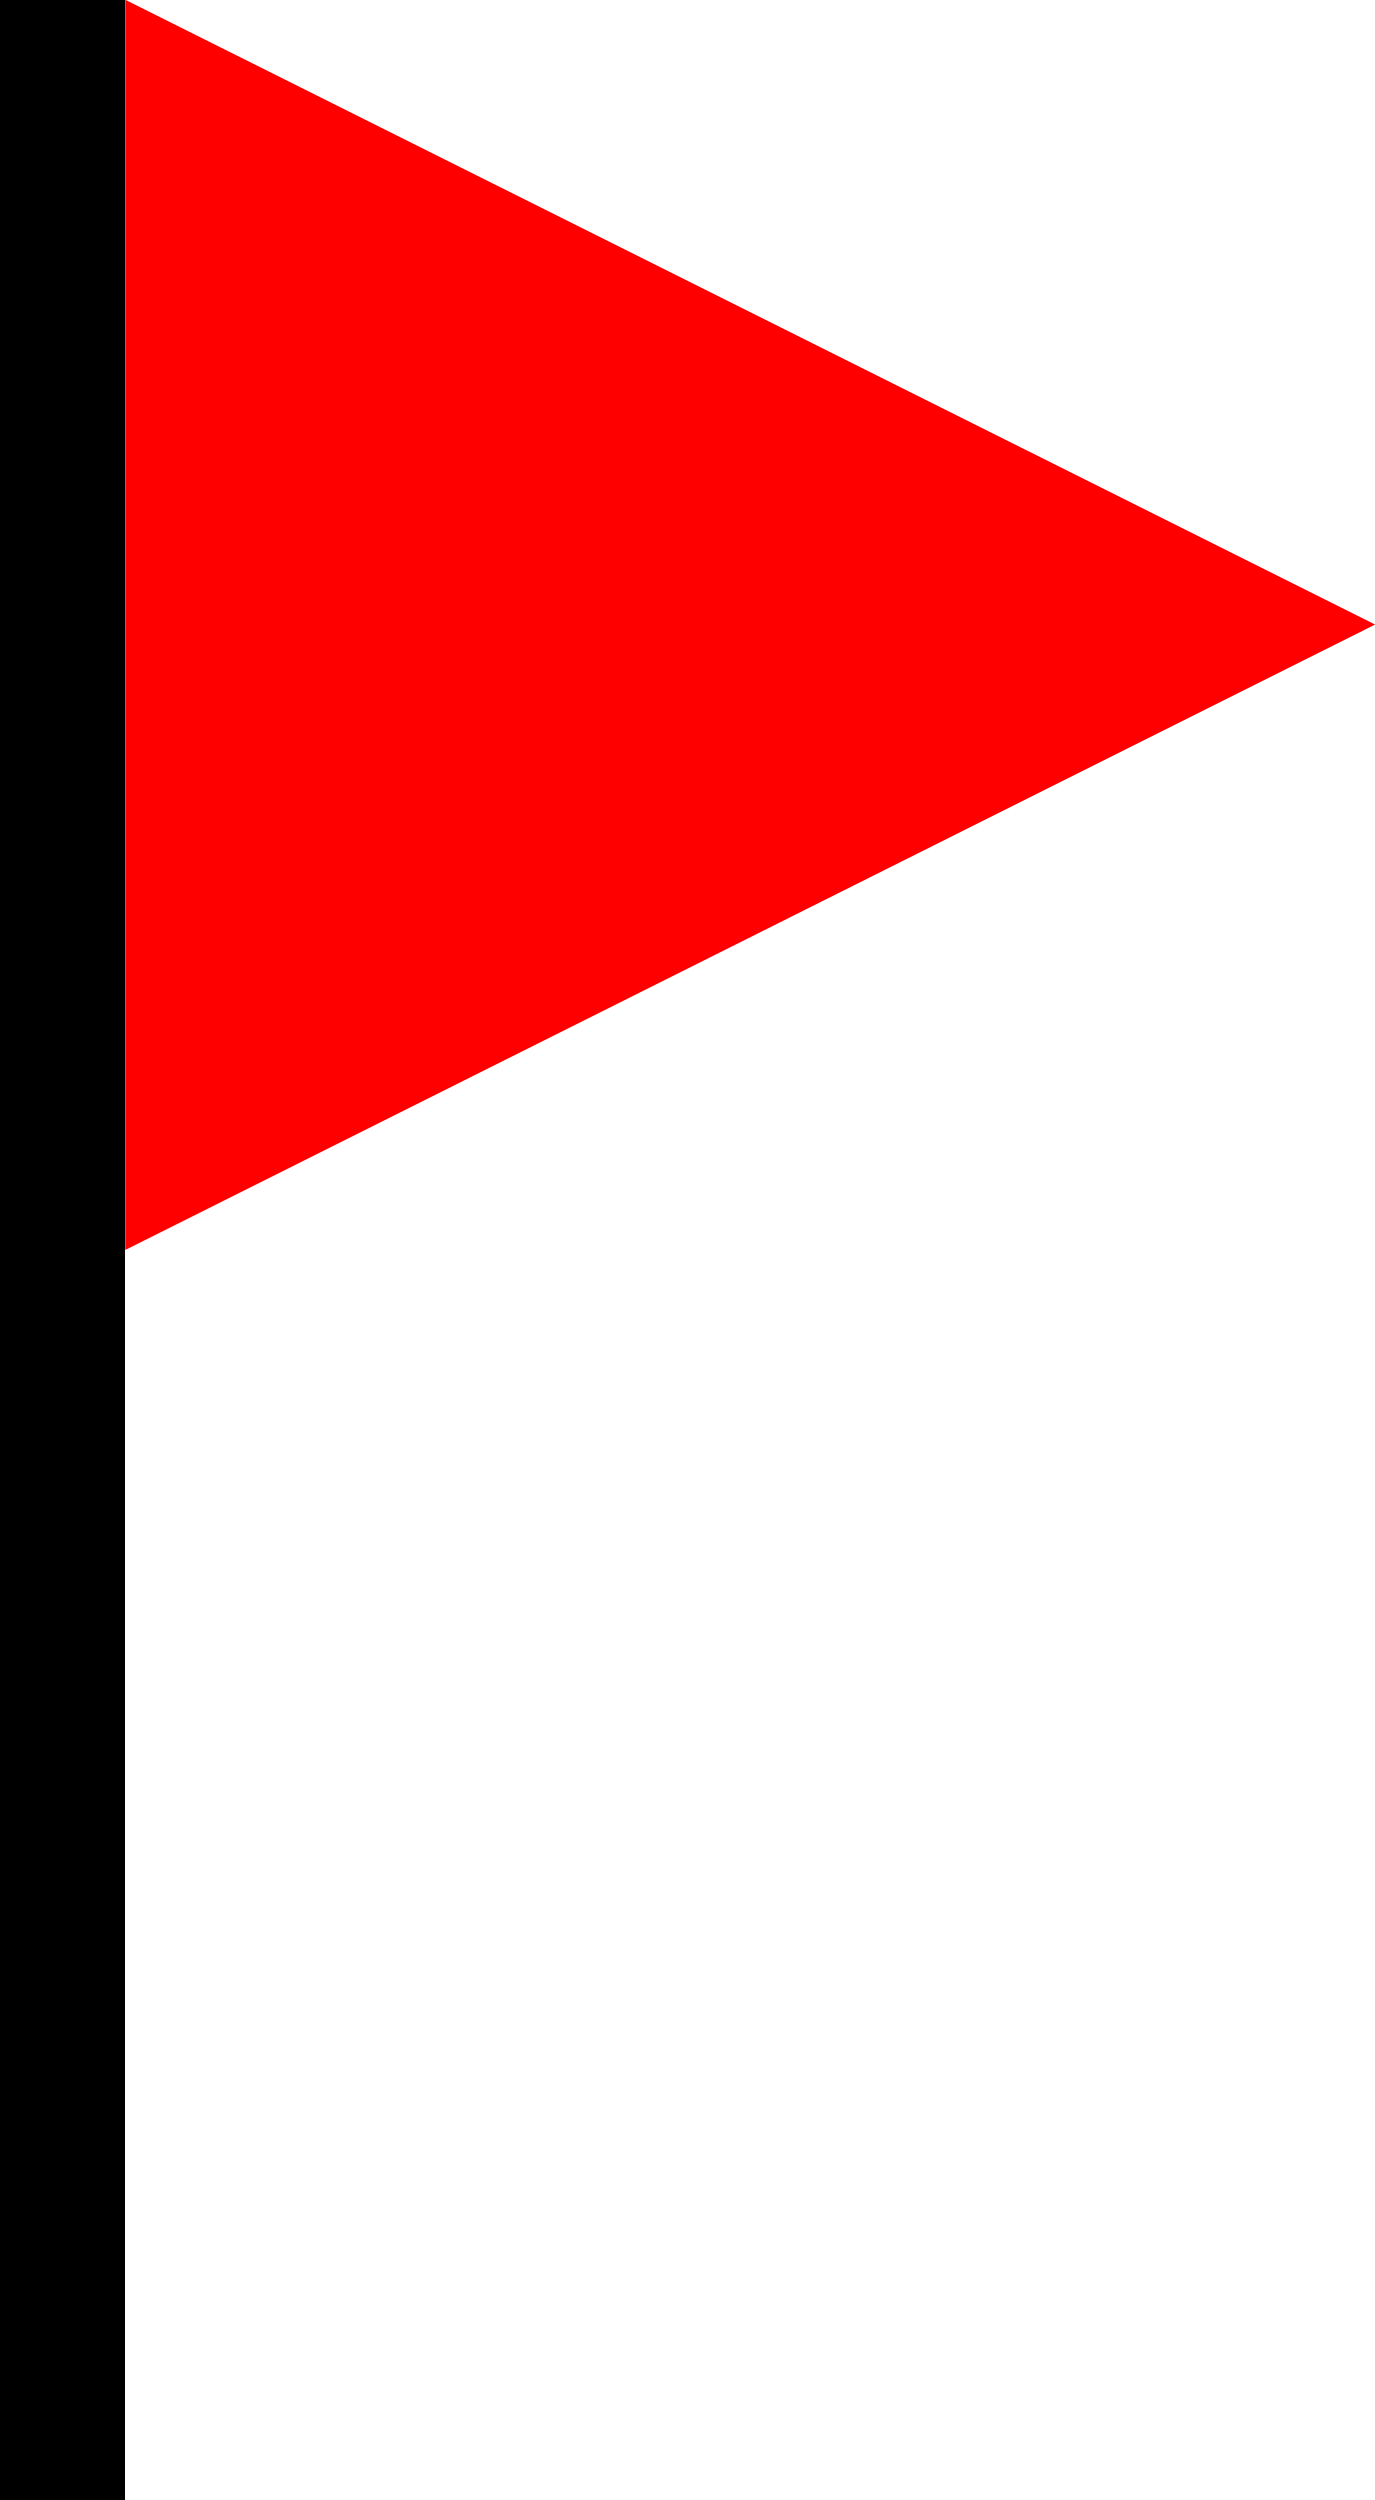
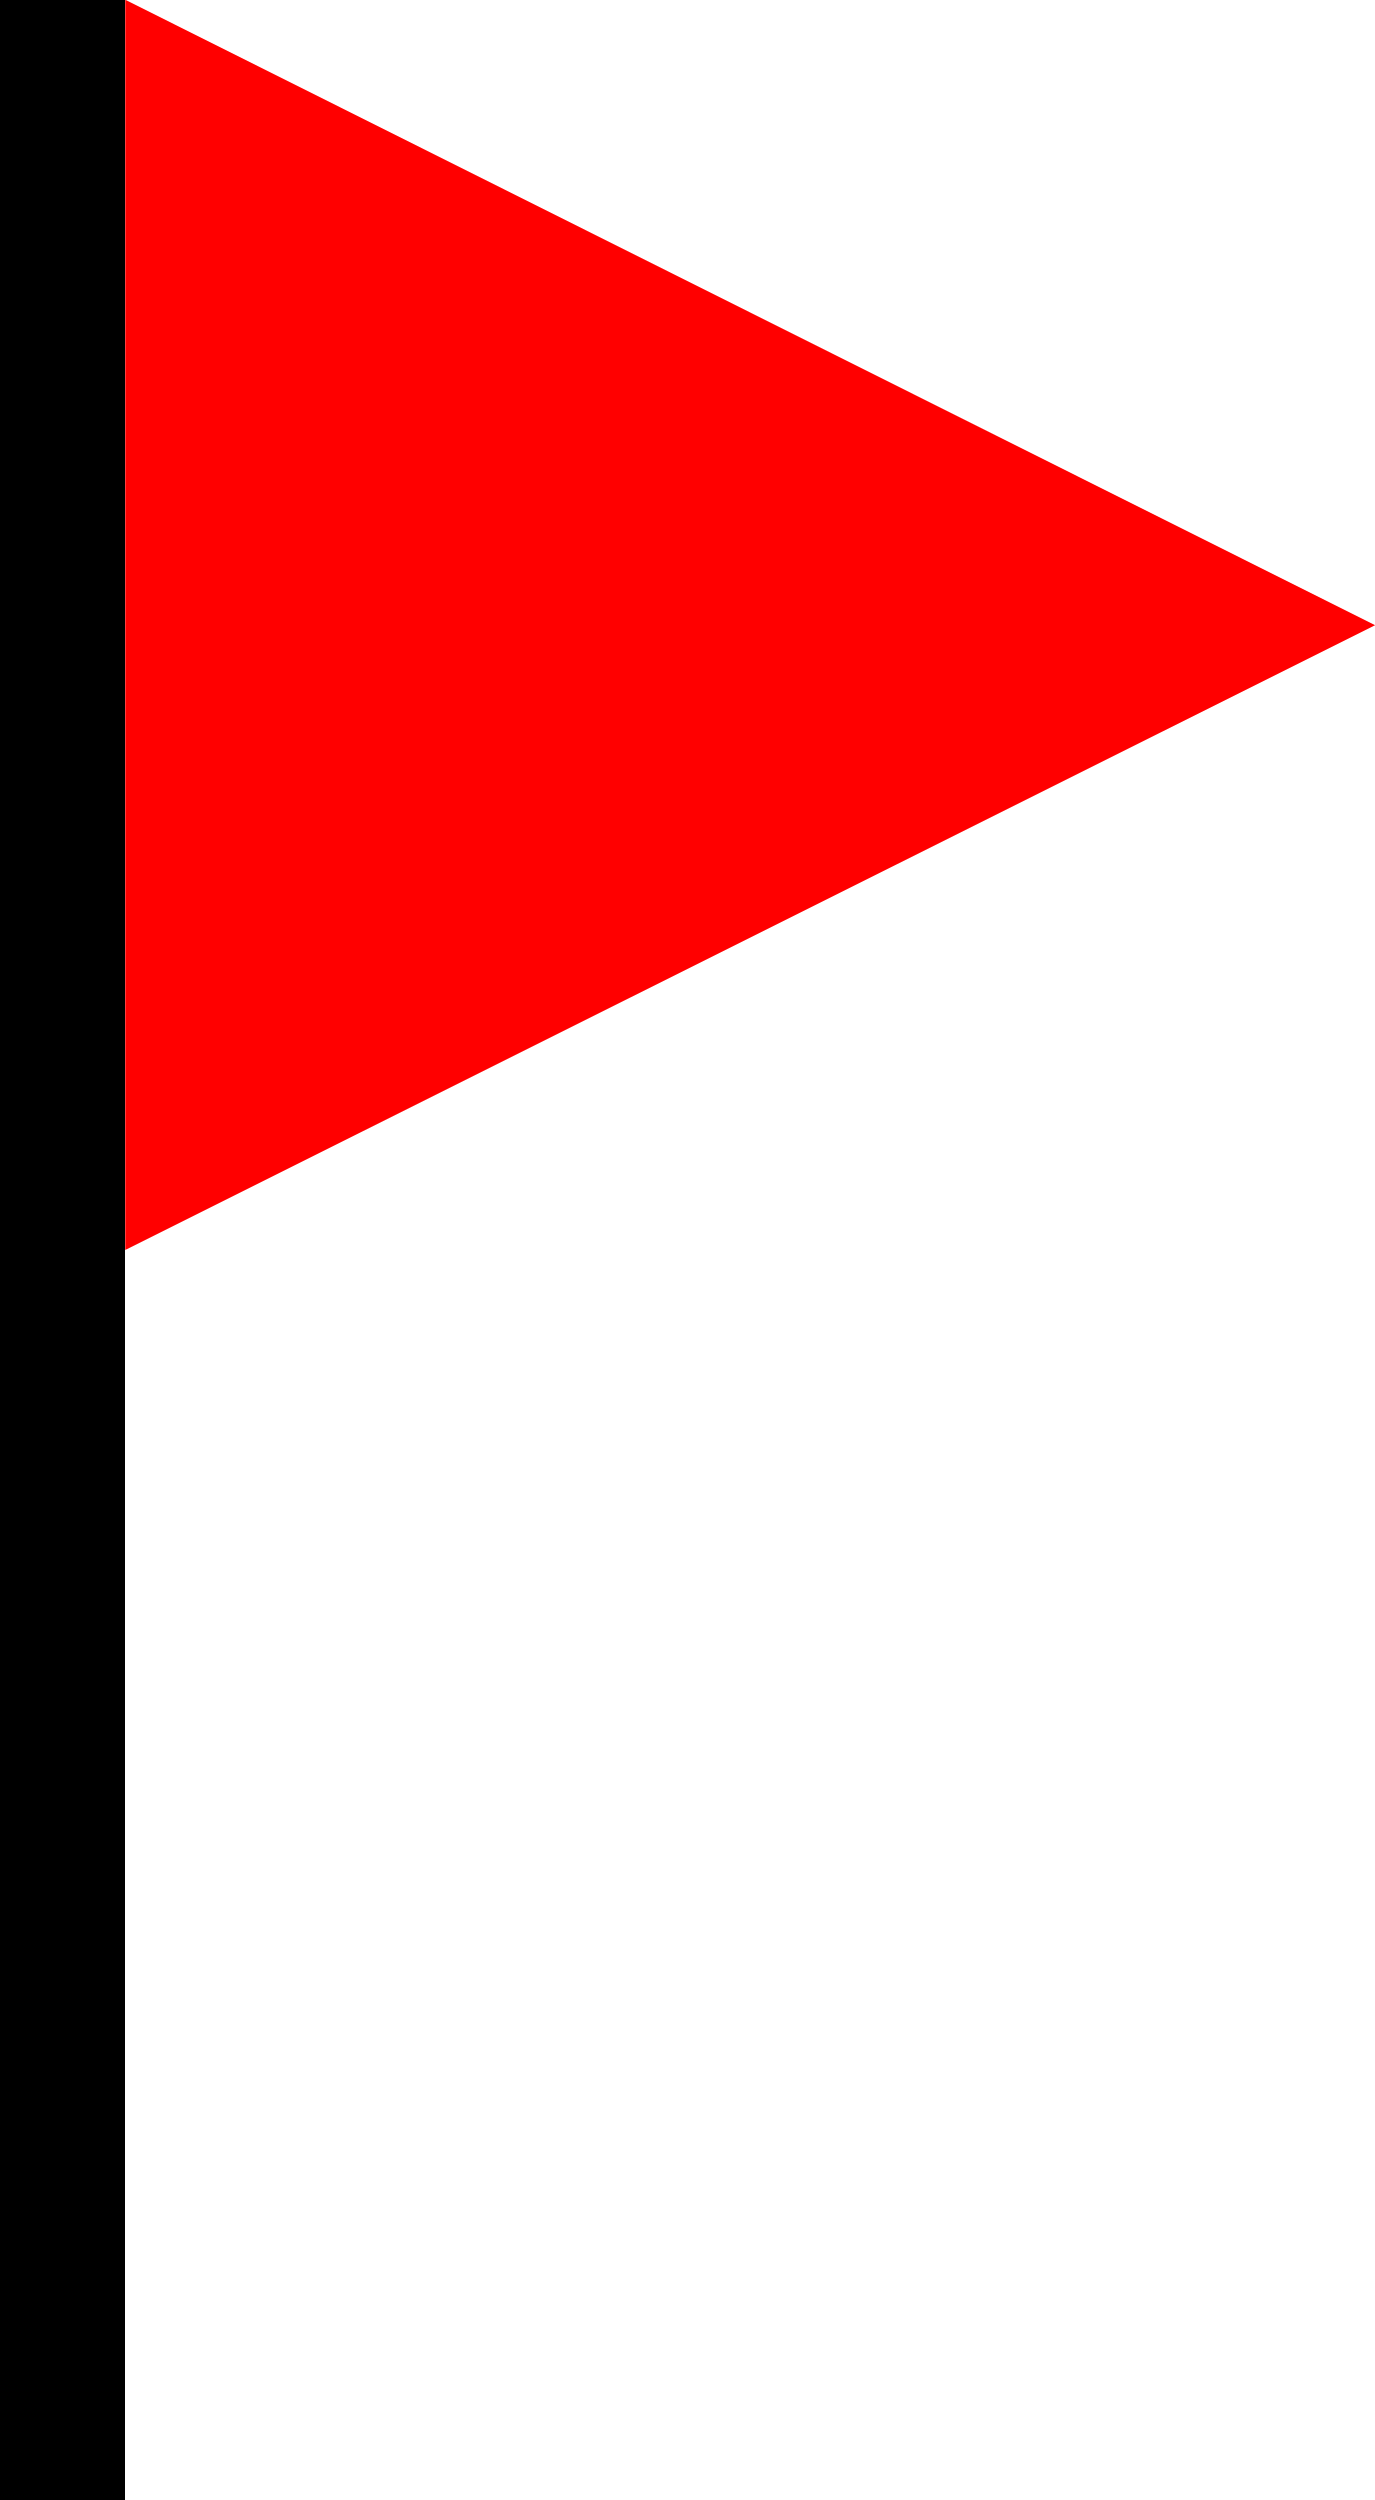
<svg xmlns="http://www.w3.org/2000/svg" width="5.5mm" height="10mm" viewBox="0 0 5.5 10" version="1.1" id="svg1">
  <defs id="defs1" />
  <g id="layer1">
    <rect style="fill:#000000;stroke-width:0.12" id="rect1" width="0.5" height="10" x="0" y="-1.4210855e-14" />
-     <path style="fill:#ff0000;fill-opacity:1;stroke-width:0.265" id="path3" d="m 1.606,1.765 0,-1.885 1.632,0.942 z" transform="matrix(3.063386,0,0,2.65297,-4.418815,0.3174312)" />
+     <path style="fill:#ff0000;fill-opacity:1;stroke-width:0.265" id="path3" d="M 1.606,1.765 V -0.12 L 3.238,0.823 Z" transform="matrix(3.063386,0,0,2.65297,-4.418815,0.3174312)" />
  </g>
</svg>
